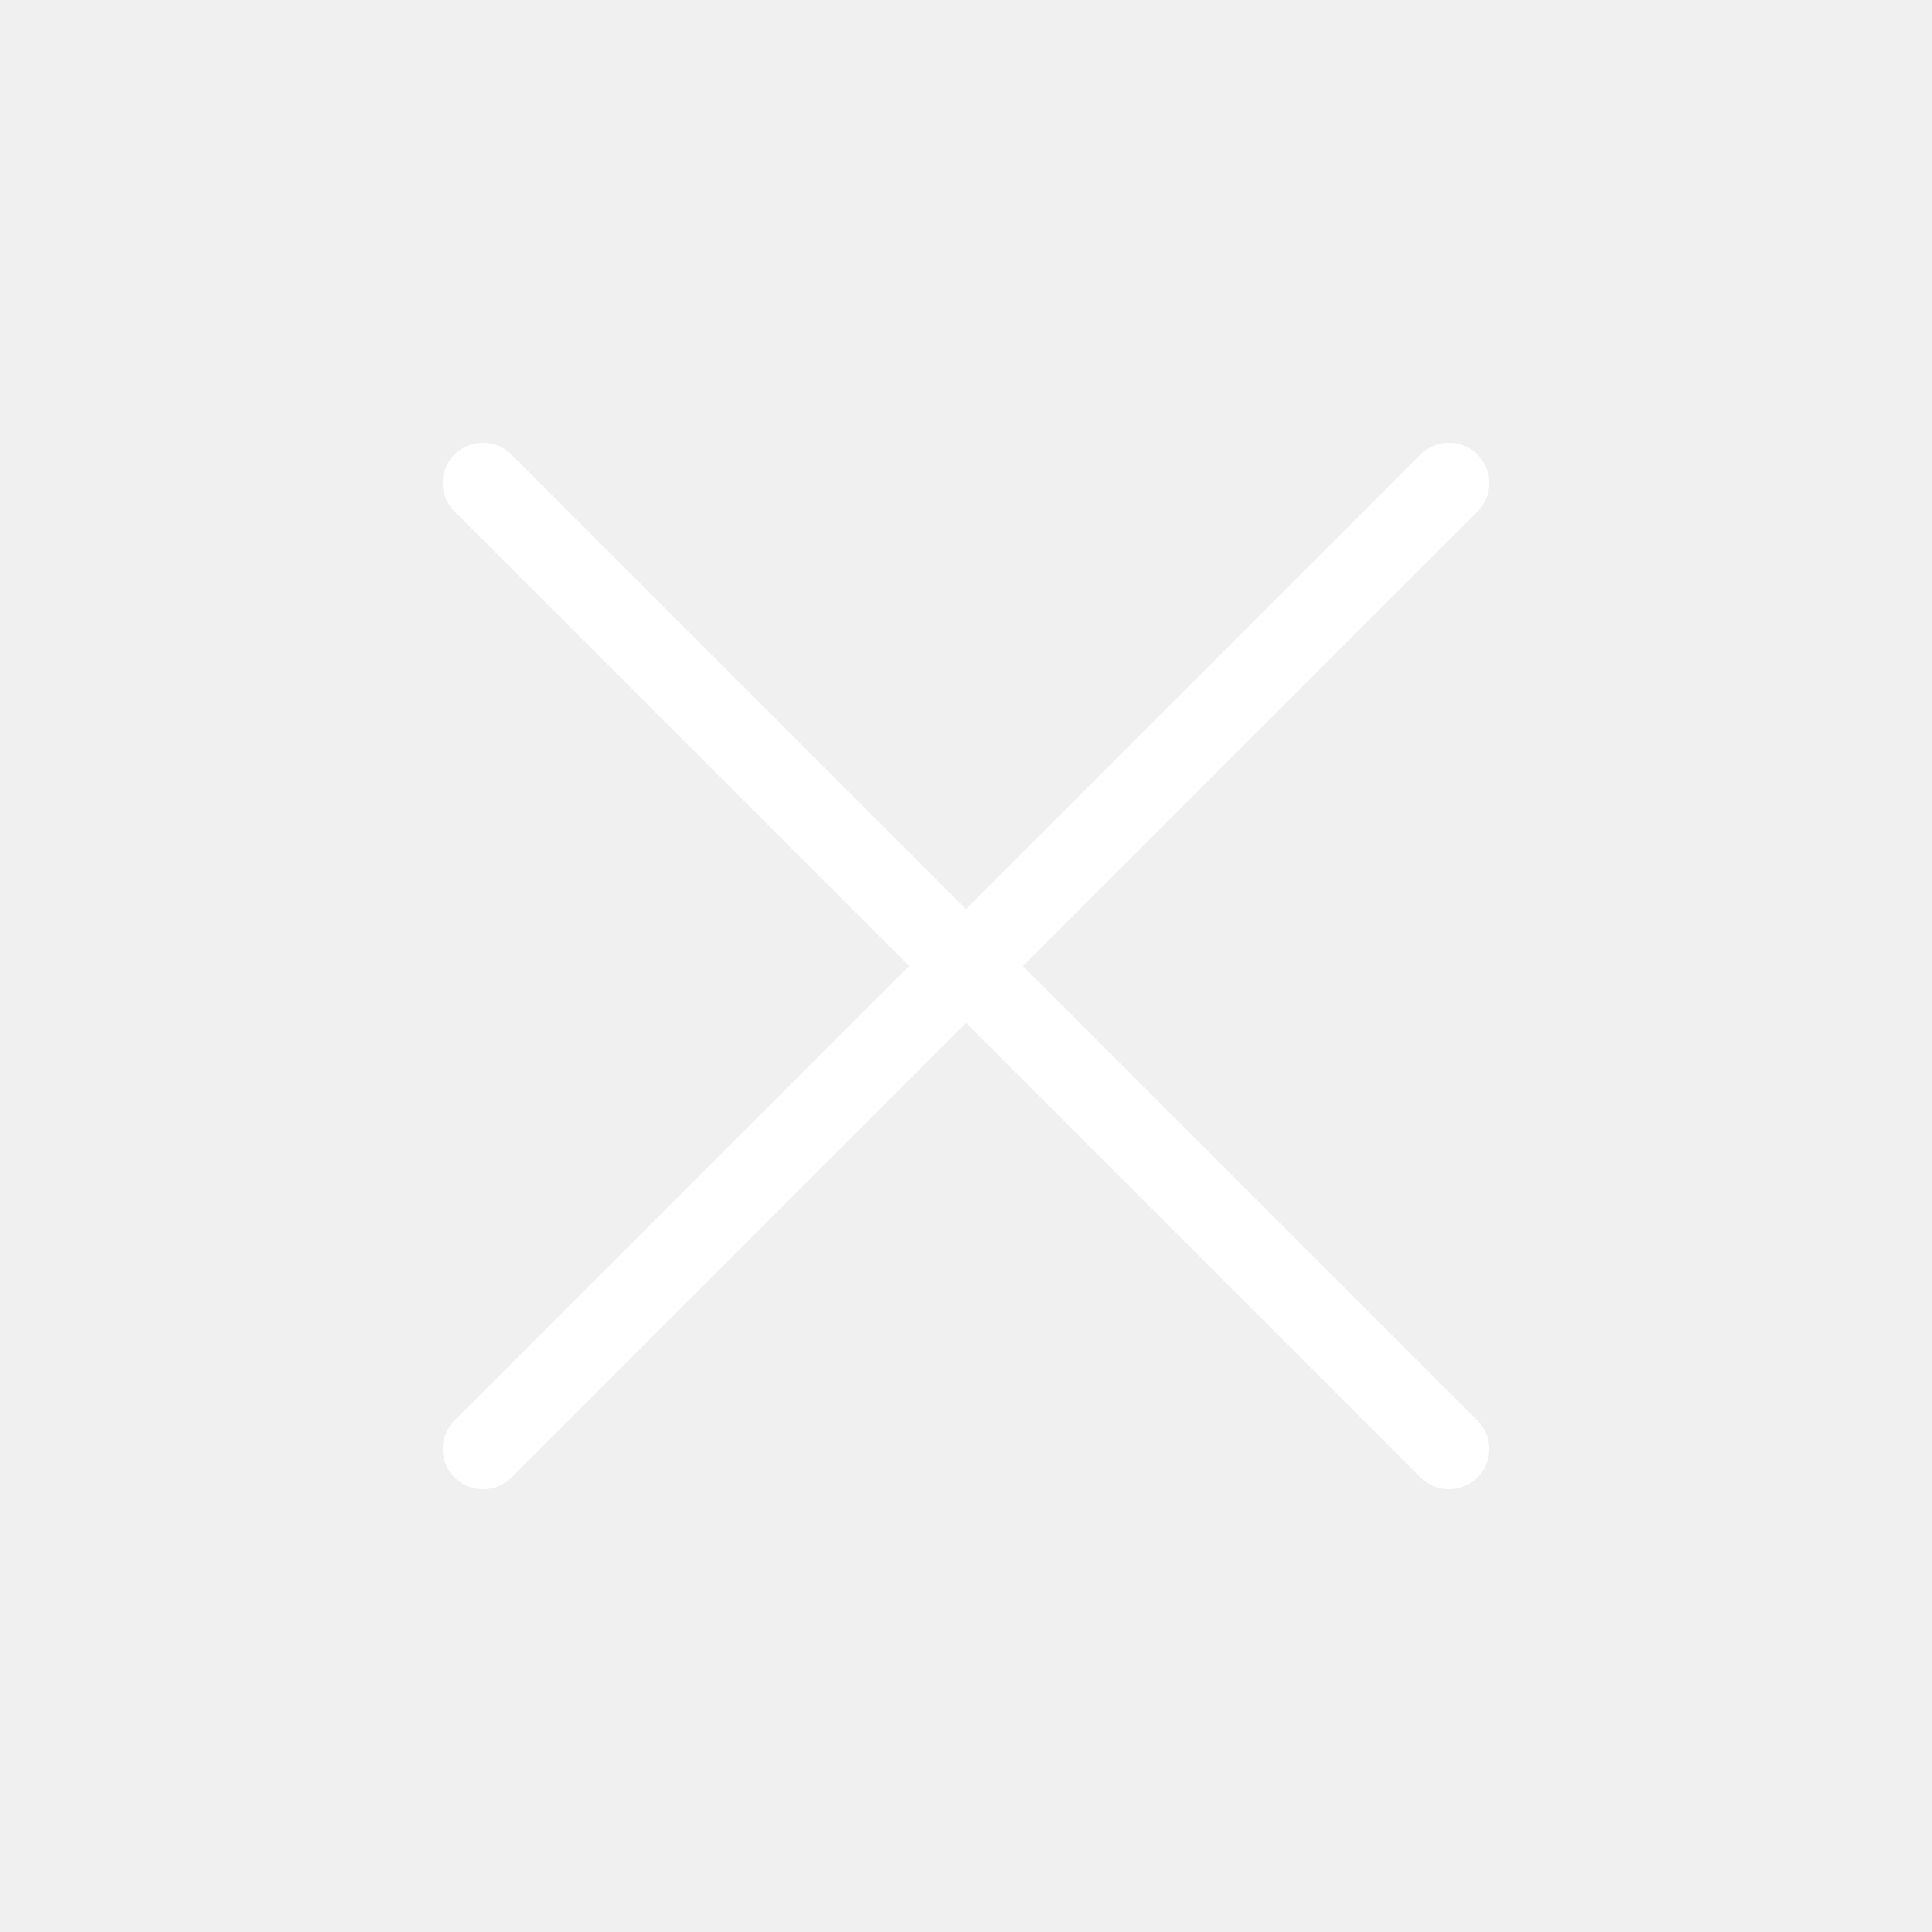
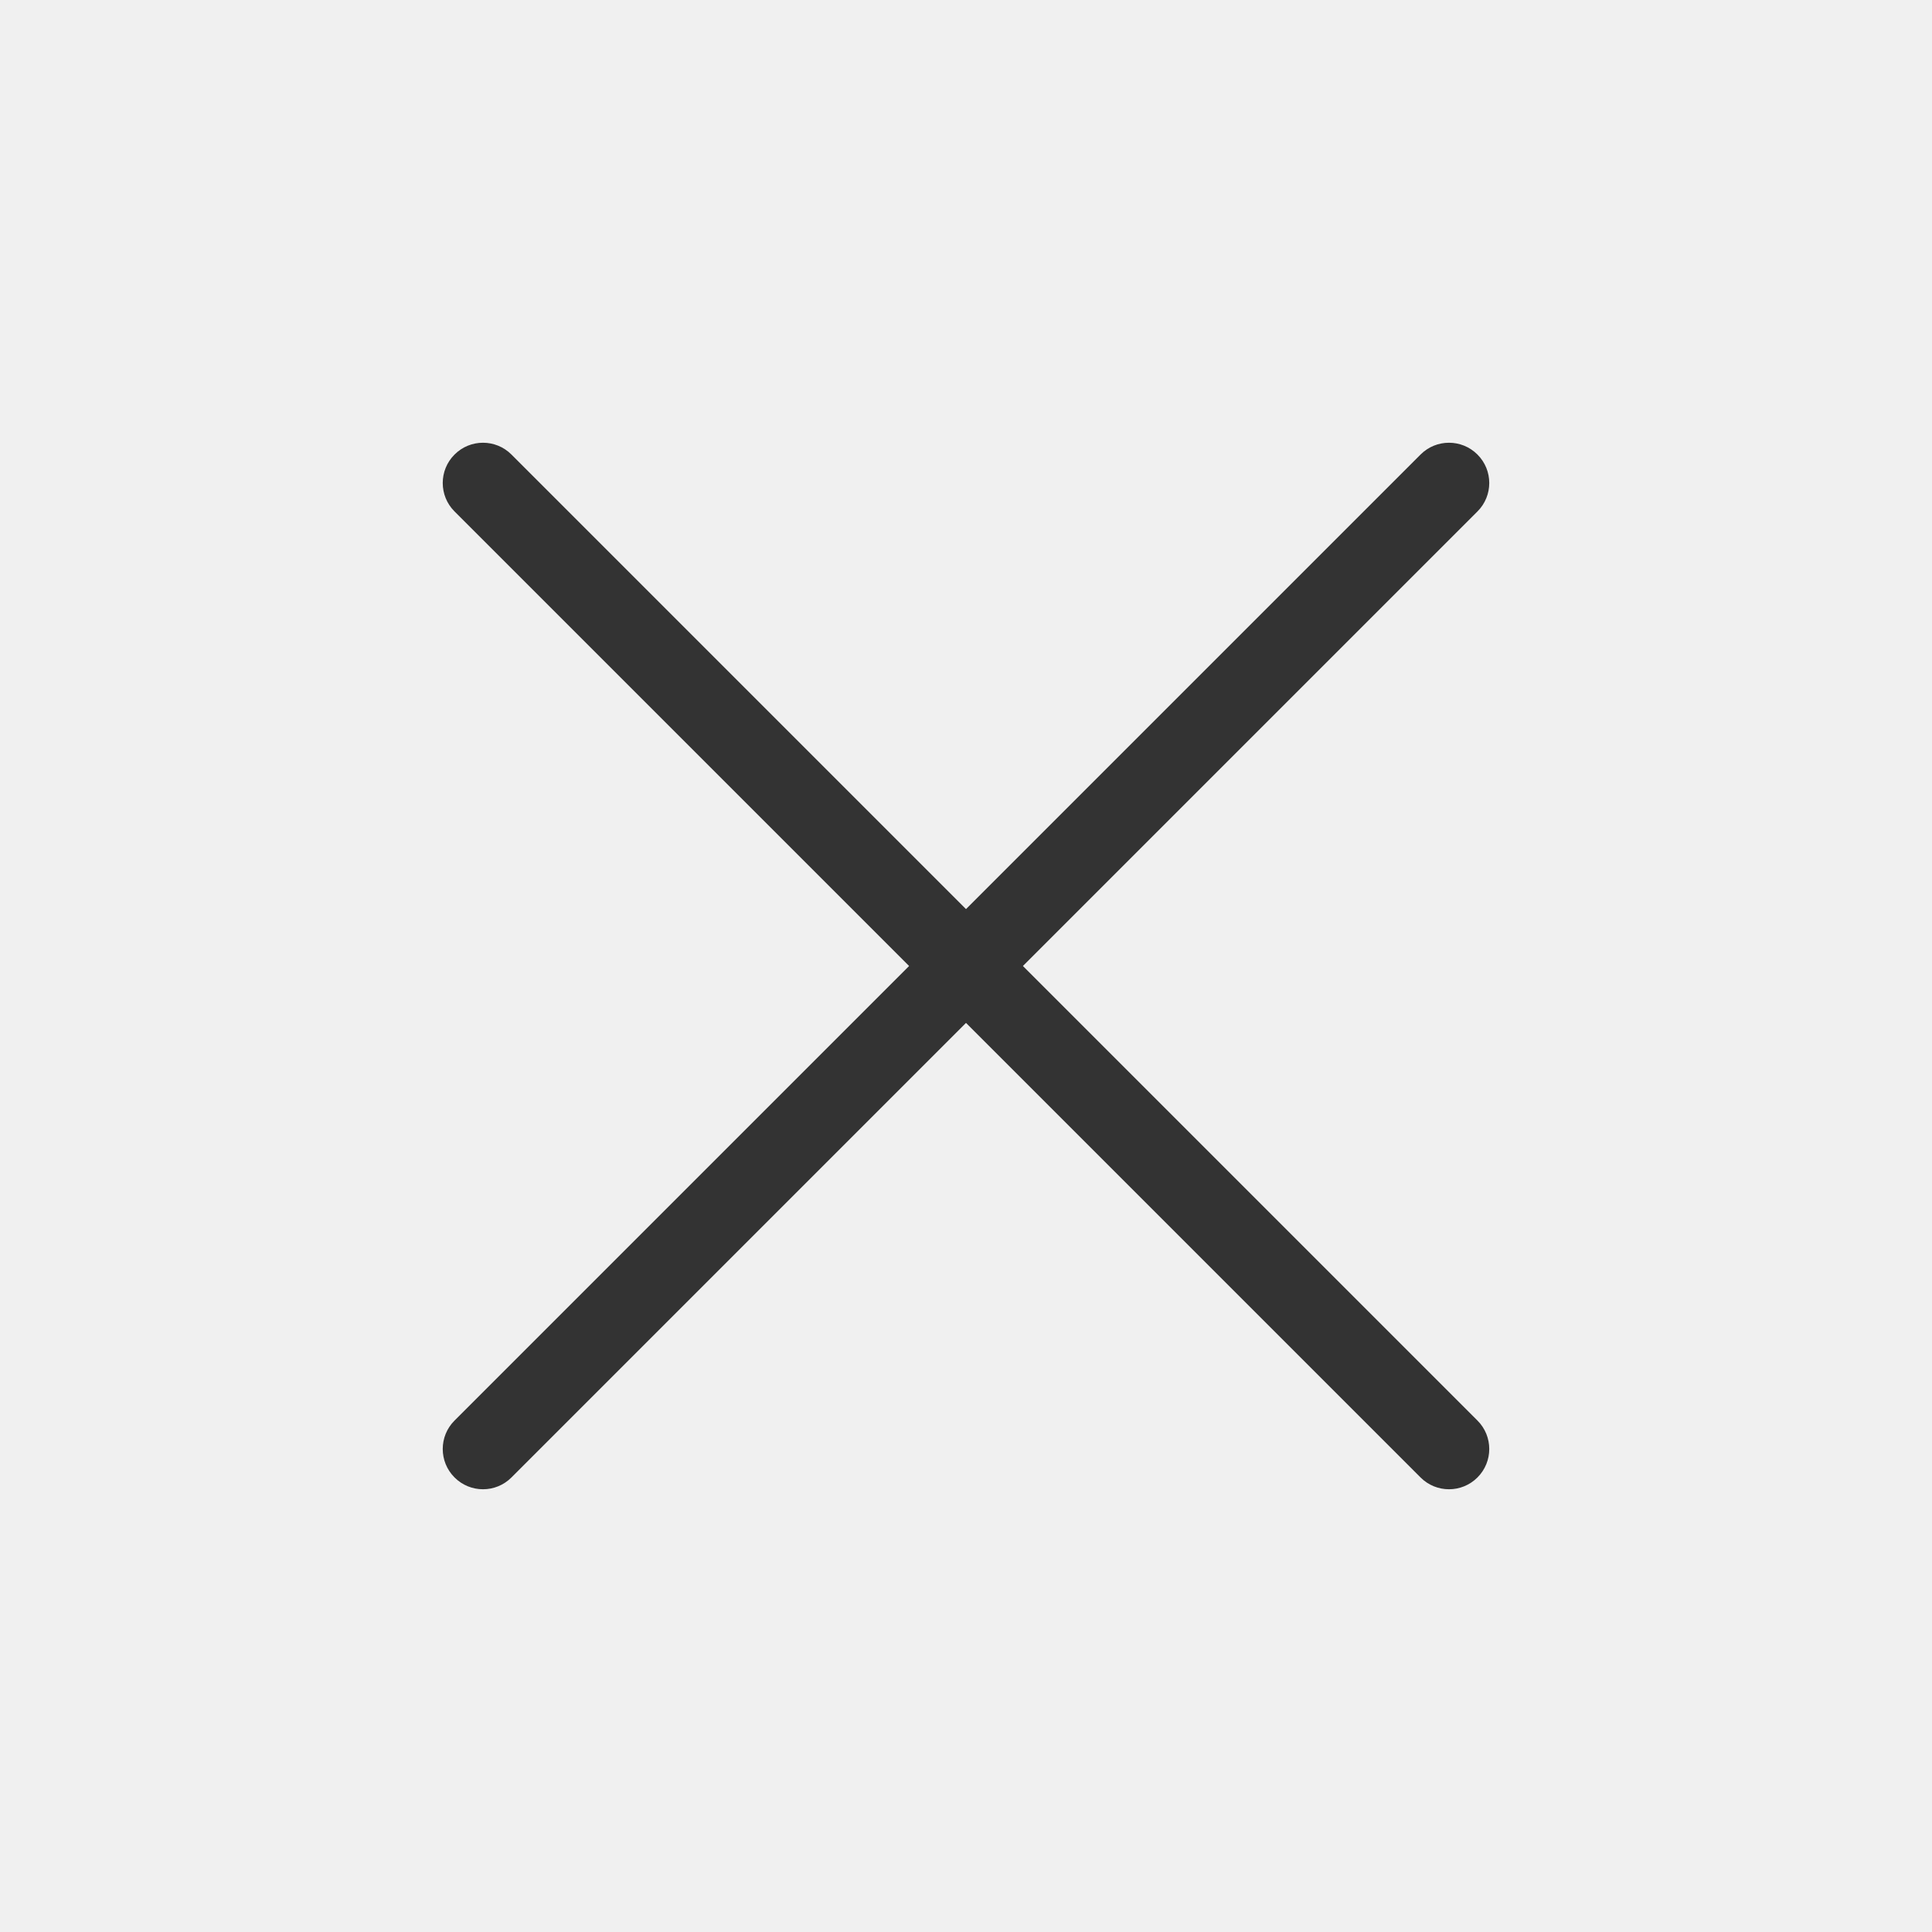
<svg xmlns="http://www.w3.org/2000/svg" width="48px" height="48px" viewBox="0 0 48 48" version="1.1">
  <g id="Icon/Outline/close" stroke="none" stroke-width="1" fill="none" fill-rule="evenodd">
-     <path d="M24,22.586 L35.293,11.293 C35.683,10.902 36.317,10.902 36.707,11.293 C37.098,11.683 37.098,12.317 36.707,12.707 L25.414,24 L36.707,35.293 C37.098,35.683 37.098,36.317 36.707,36.707 C36.317,37.098 35.683,37.098 35.293,36.707 L24,25.414 L12.707,36.707 C12.317,37.098 11.683,37.098 11.293,36.707 C10.902,36.317 10.902,35.683 11.293,35.293 L22.586,24 L11.293,12.707 C10.902,12.317 10.902,11.683 11.293,11.293 C11.683,10.902 12.317,10.902 12.707,11.293 L24,22.586 Z" id="Fill" fill="#FFFFFF" fill-rule="nonzero" />
+     <path d="M24,22.586 L35.293,11.293 C35.683,10.902 36.317,10.902 36.707,11.293 C37.098,11.683 37.098,12.317 36.707,12.707 L25.414,24 L36.707,35.293 C37.098,35.683 37.098,36.317 36.707,36.707 C36.317,37.098 35.683,37.098 35.293,36.707 L24,25.414 L12.707,36.707 C12.317,37.098 11.683,37.098 11.293,36.707 C10.902,36.317 10.902,35.683 11.293,35.293 L22.586,24 L11.293,12.707 C10.902,12.317 10.902,11.683 11.293,11.293 C11.683,10.902 12.317,10.902 12.707,11.293 L24,22.586 Z" id="Fill" fill="#333" fill-rule="nonzero" />
  </g>
</svg>
